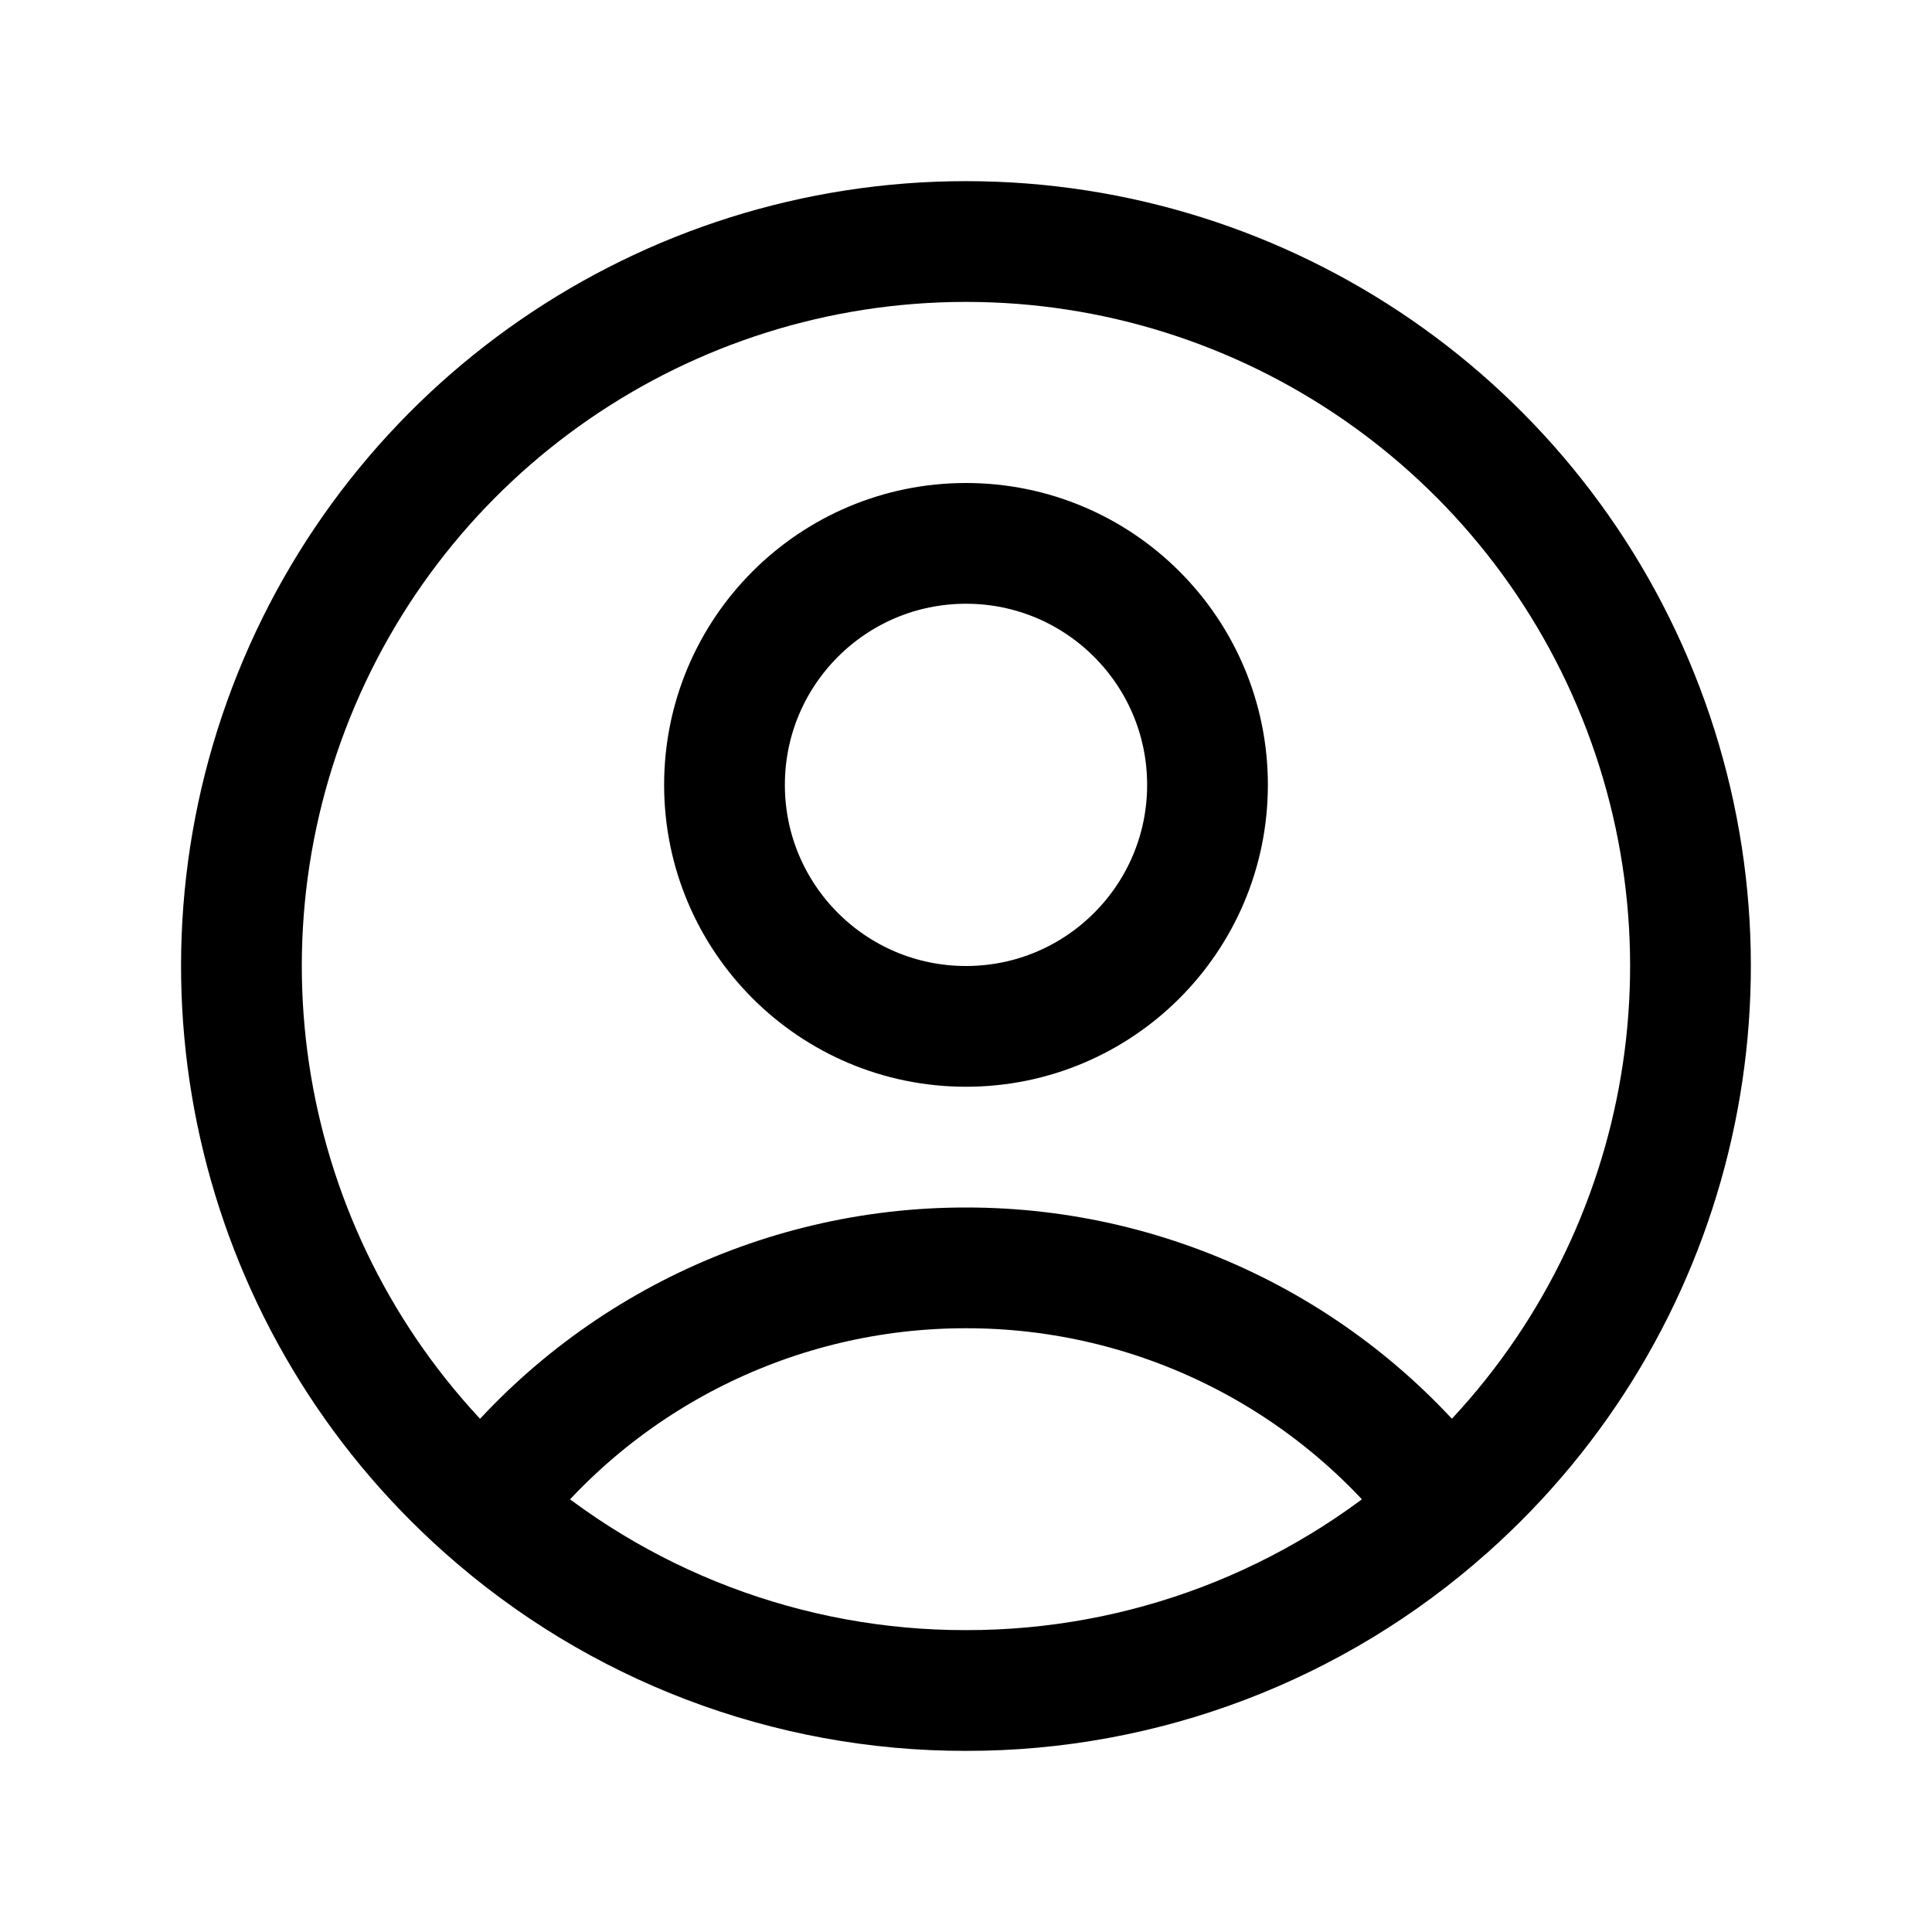
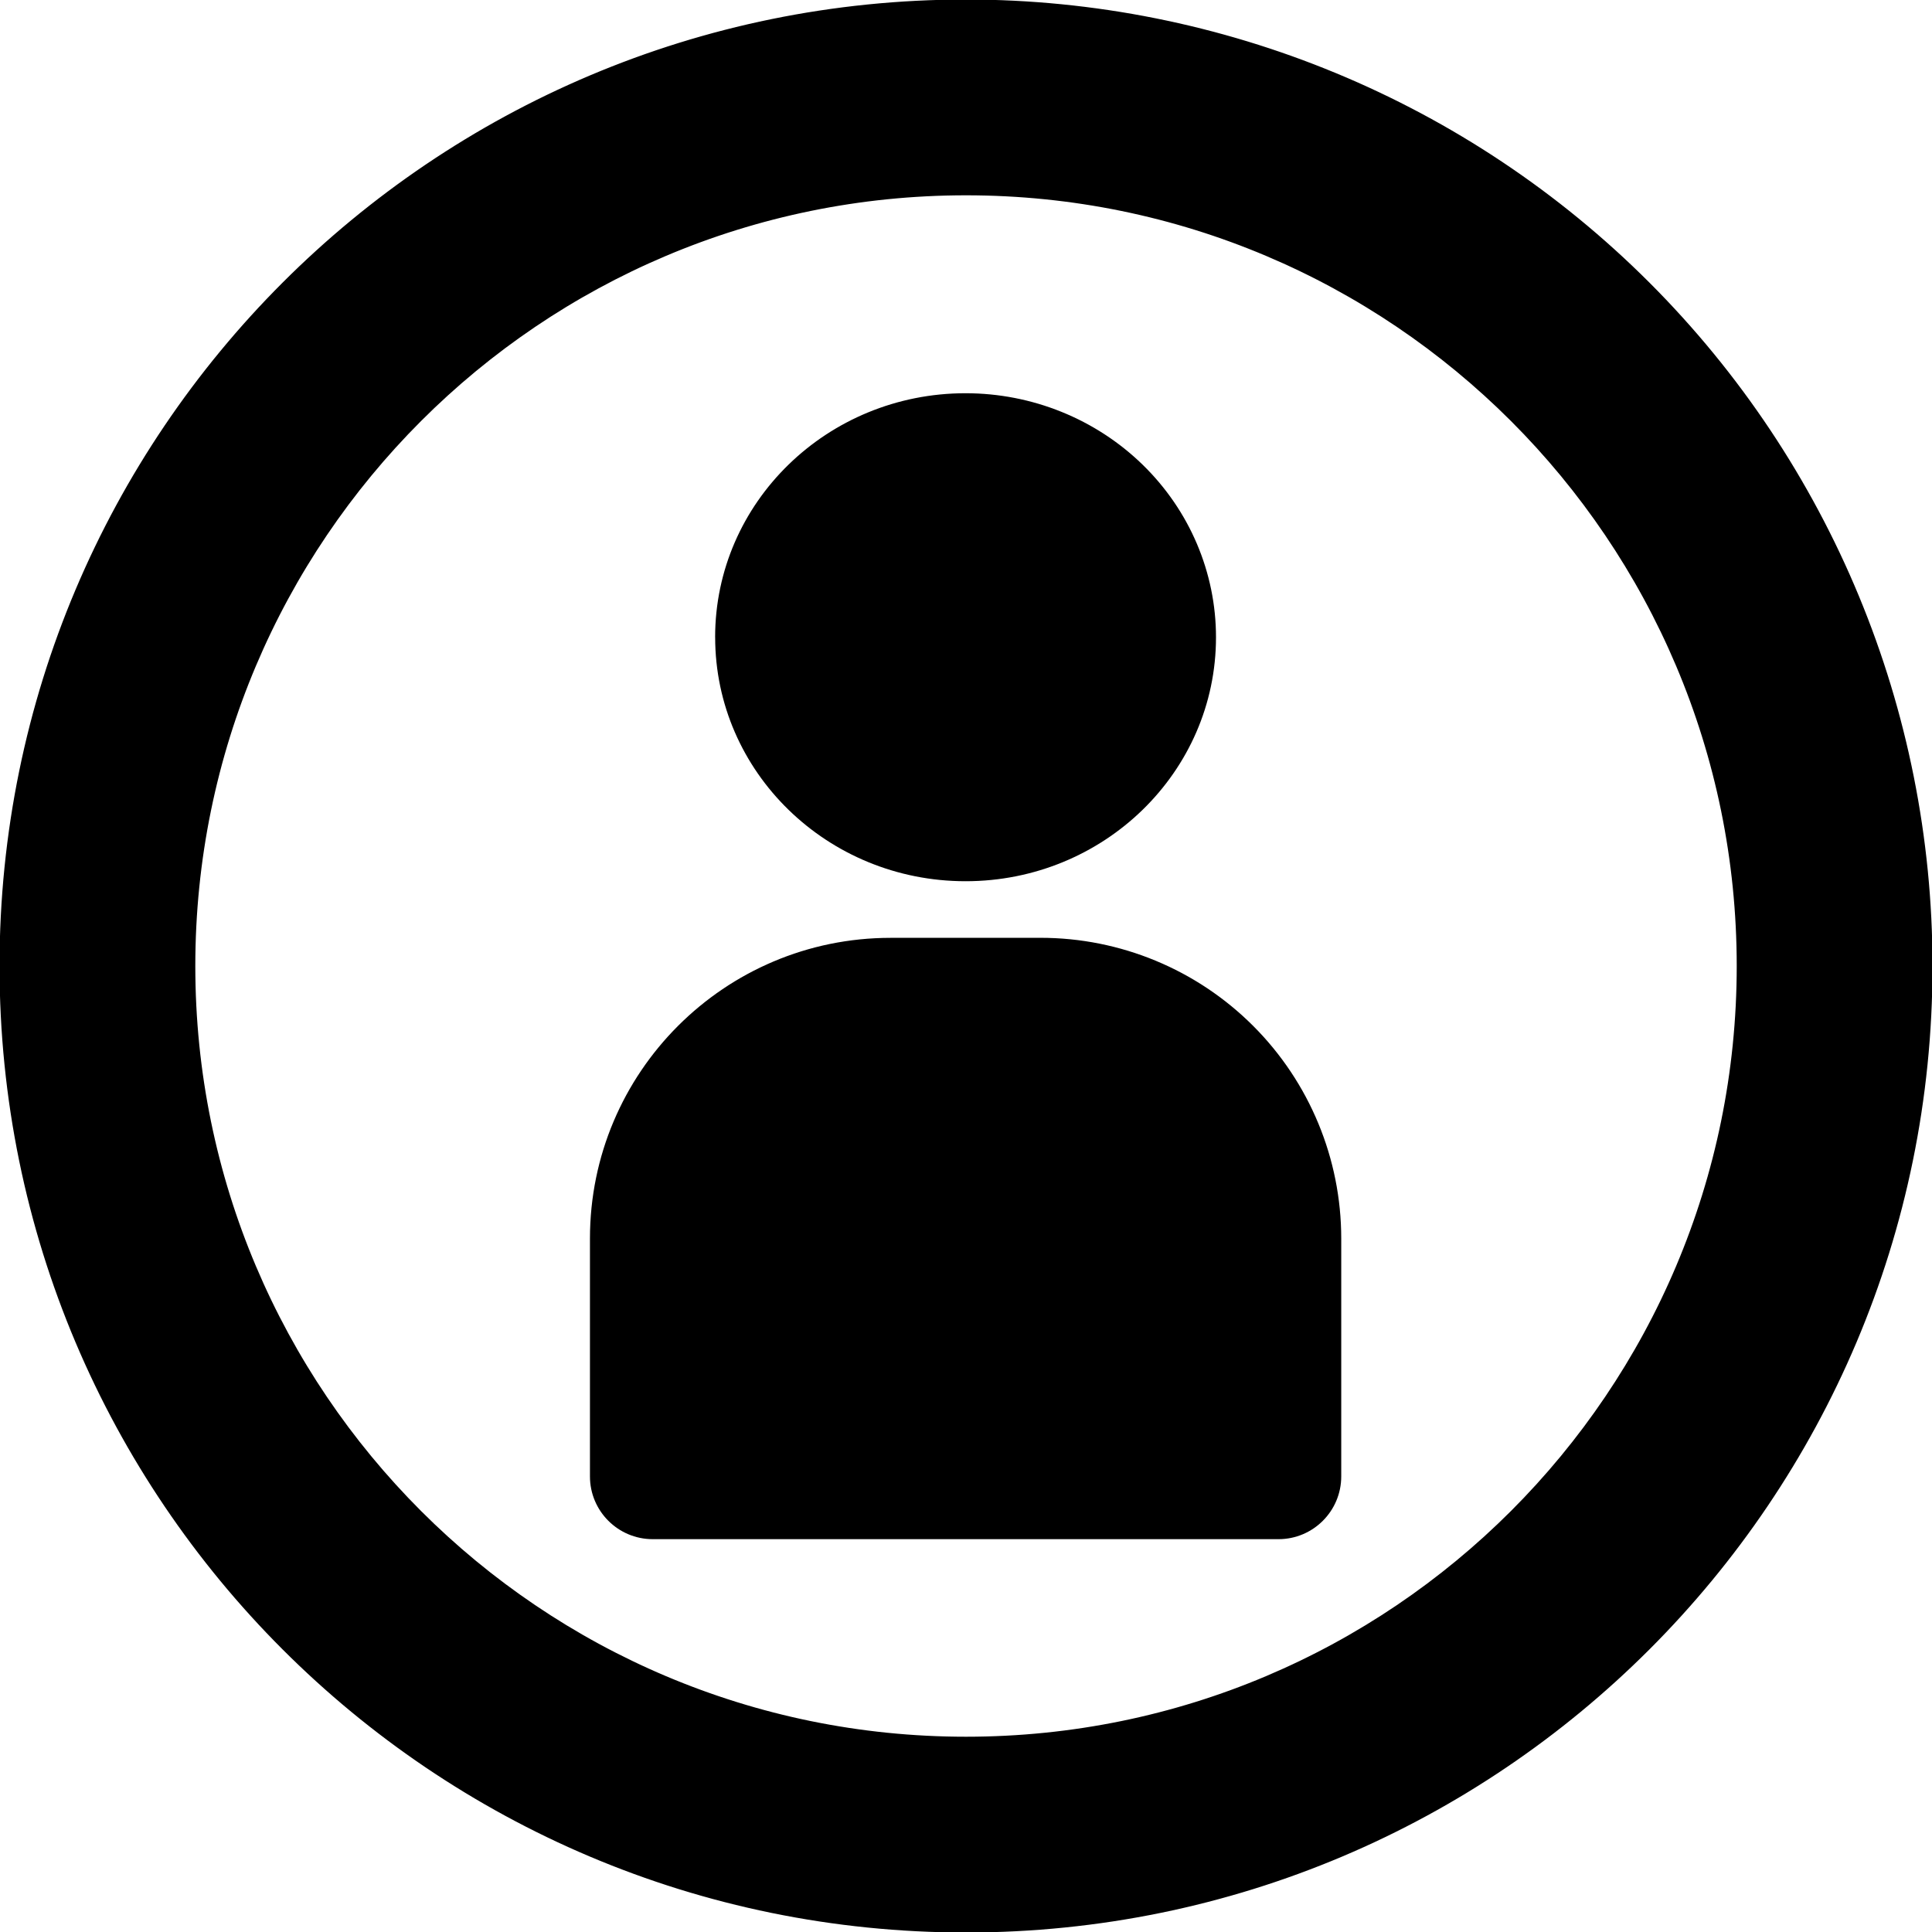
- <svg xmlns="http://www.w3.org/2000/svg" fill="none" viewBox="0 0 24 24" stroke-width="1.5" stroke="currentColor" class="w-6 h-6">
-   <path stroke-linecap="round" stroke-linejoin="round" d="M17.982 18.725A7.488 7.488 0 0 0 12 15.75a7.488 7.488 0 0 0-5.982 2.975m11.963 0a9 9 0 1 0-11.963 0m11.963 0A8.966 8.966 0 0 1 12 21a8.966 8.966 0 0 1-5.982-2.275M15 9.75a3 3 0 1 1-6 0 3 3 0 0 1 6 0Z" />
+ <svg xmlns="http://www.w3.org/2000/svg" version="1.1" viewBox="0.0 0.0 57.601 57.601" fill="none" stroke="none" stroke-linecap="square" stroke-miterlimit="10">
+   <clipPath id="p.0">
+     <path d="m0 0l57.601 0l0 57.601l-57.601 0l0 -57.601z" clip-rule="nonzero" />
+   </clipPath>
+   <g clip-path="url(#p.0)">
+     <path fill="#000000" fill-opacity="0.0" d="m0 0l57.601 0l0 57.601l-57.601 0z" fill-rule="evenodd" />
+     <path fill="#000000" d="m21.321 18.998l0 0c0 -4.018 3.343 -7.274 7.466 -7.274l0 0c1.98 0 3.879 0.766 5.28 2.131c1.4 1.364 2.187 3.214 2.187 5.144l0 0c0 4.018 -3.343 7.274 -7.466 7.274l0 0c-4.124 0 -7.466 -3.257 -7.466 -7.274z" fill-rule="evenodd" />
+     <path fill="#000000" d="m26.552 27.96l4.471 0l0 0c2.377 0 4.657 0.944 6.339 2.626c1.681 1.681 2.626 3.961 2.626 6.339l0 7.093c0 1.033 -0.838 1.871 -1.871 1.871l-18.657 0c-1.033 0 -1.871 -0.838 -1.871 -1.871l0 -7.093l0 0c0 -4.951 4.013 -8.964 8.964 -8.964z" fill-rule="evenodd" />
+     <path fill="#000000" d="m0.486 28.801l0 0c0 -15.638 12.677 -28.315 28.315 -28.315l0 0c7.51 0 14.712 2.983 20.022 8.293c5.31 5.31 8.293 12.512 8.293 20.022l0 0c0 15.638 -12.677 28.315 -28.315 28.315l0 0c-15.638 0 -28.315 -12.677 -28.315 -28.315zm4.837 0l0 0c0 12.967 10.512 23.478 23.478 23.478c12.967 0 23.478 -10.512 23.478 -23.478l0 0c0 -12.967 -10.512 -23.478 -23.478 -23.478l0 0c-12.967 0 -23.478 10.512 -23.478 23.478z" fill-rule="evenodd" />
+     <path stroke="#000000" stroke-width="1.0" stroke-linejoin="round" stroke-linecap="butt" d="m0.486 28.801l0 0c0 -15.638 12.677 -28.315 28.315 -28.315l0 0c7.51 0 14.712 2.983 20.022 8.293c5.31 5.31 8.293 12.512 8.293 20.022l0 0c0 15.638 -12.677 28.315 -28.315 28.315l0 0c-15.638 0 -28.315 -12.677 -28.315 -28.315zm4.837 0l0 0c0 12.967 10.512 23.478 23.478 23.478c12.967 0 23.478 -10.512 23.478 -23.478l0 0c0 -12.967 -10.512 -23.478 -23.478 -23.478l0 0c-12.967 0 -23.478 10.512 -23.478 23.478z" fill-rule="evenodd" />
+   </g>
</svg>
